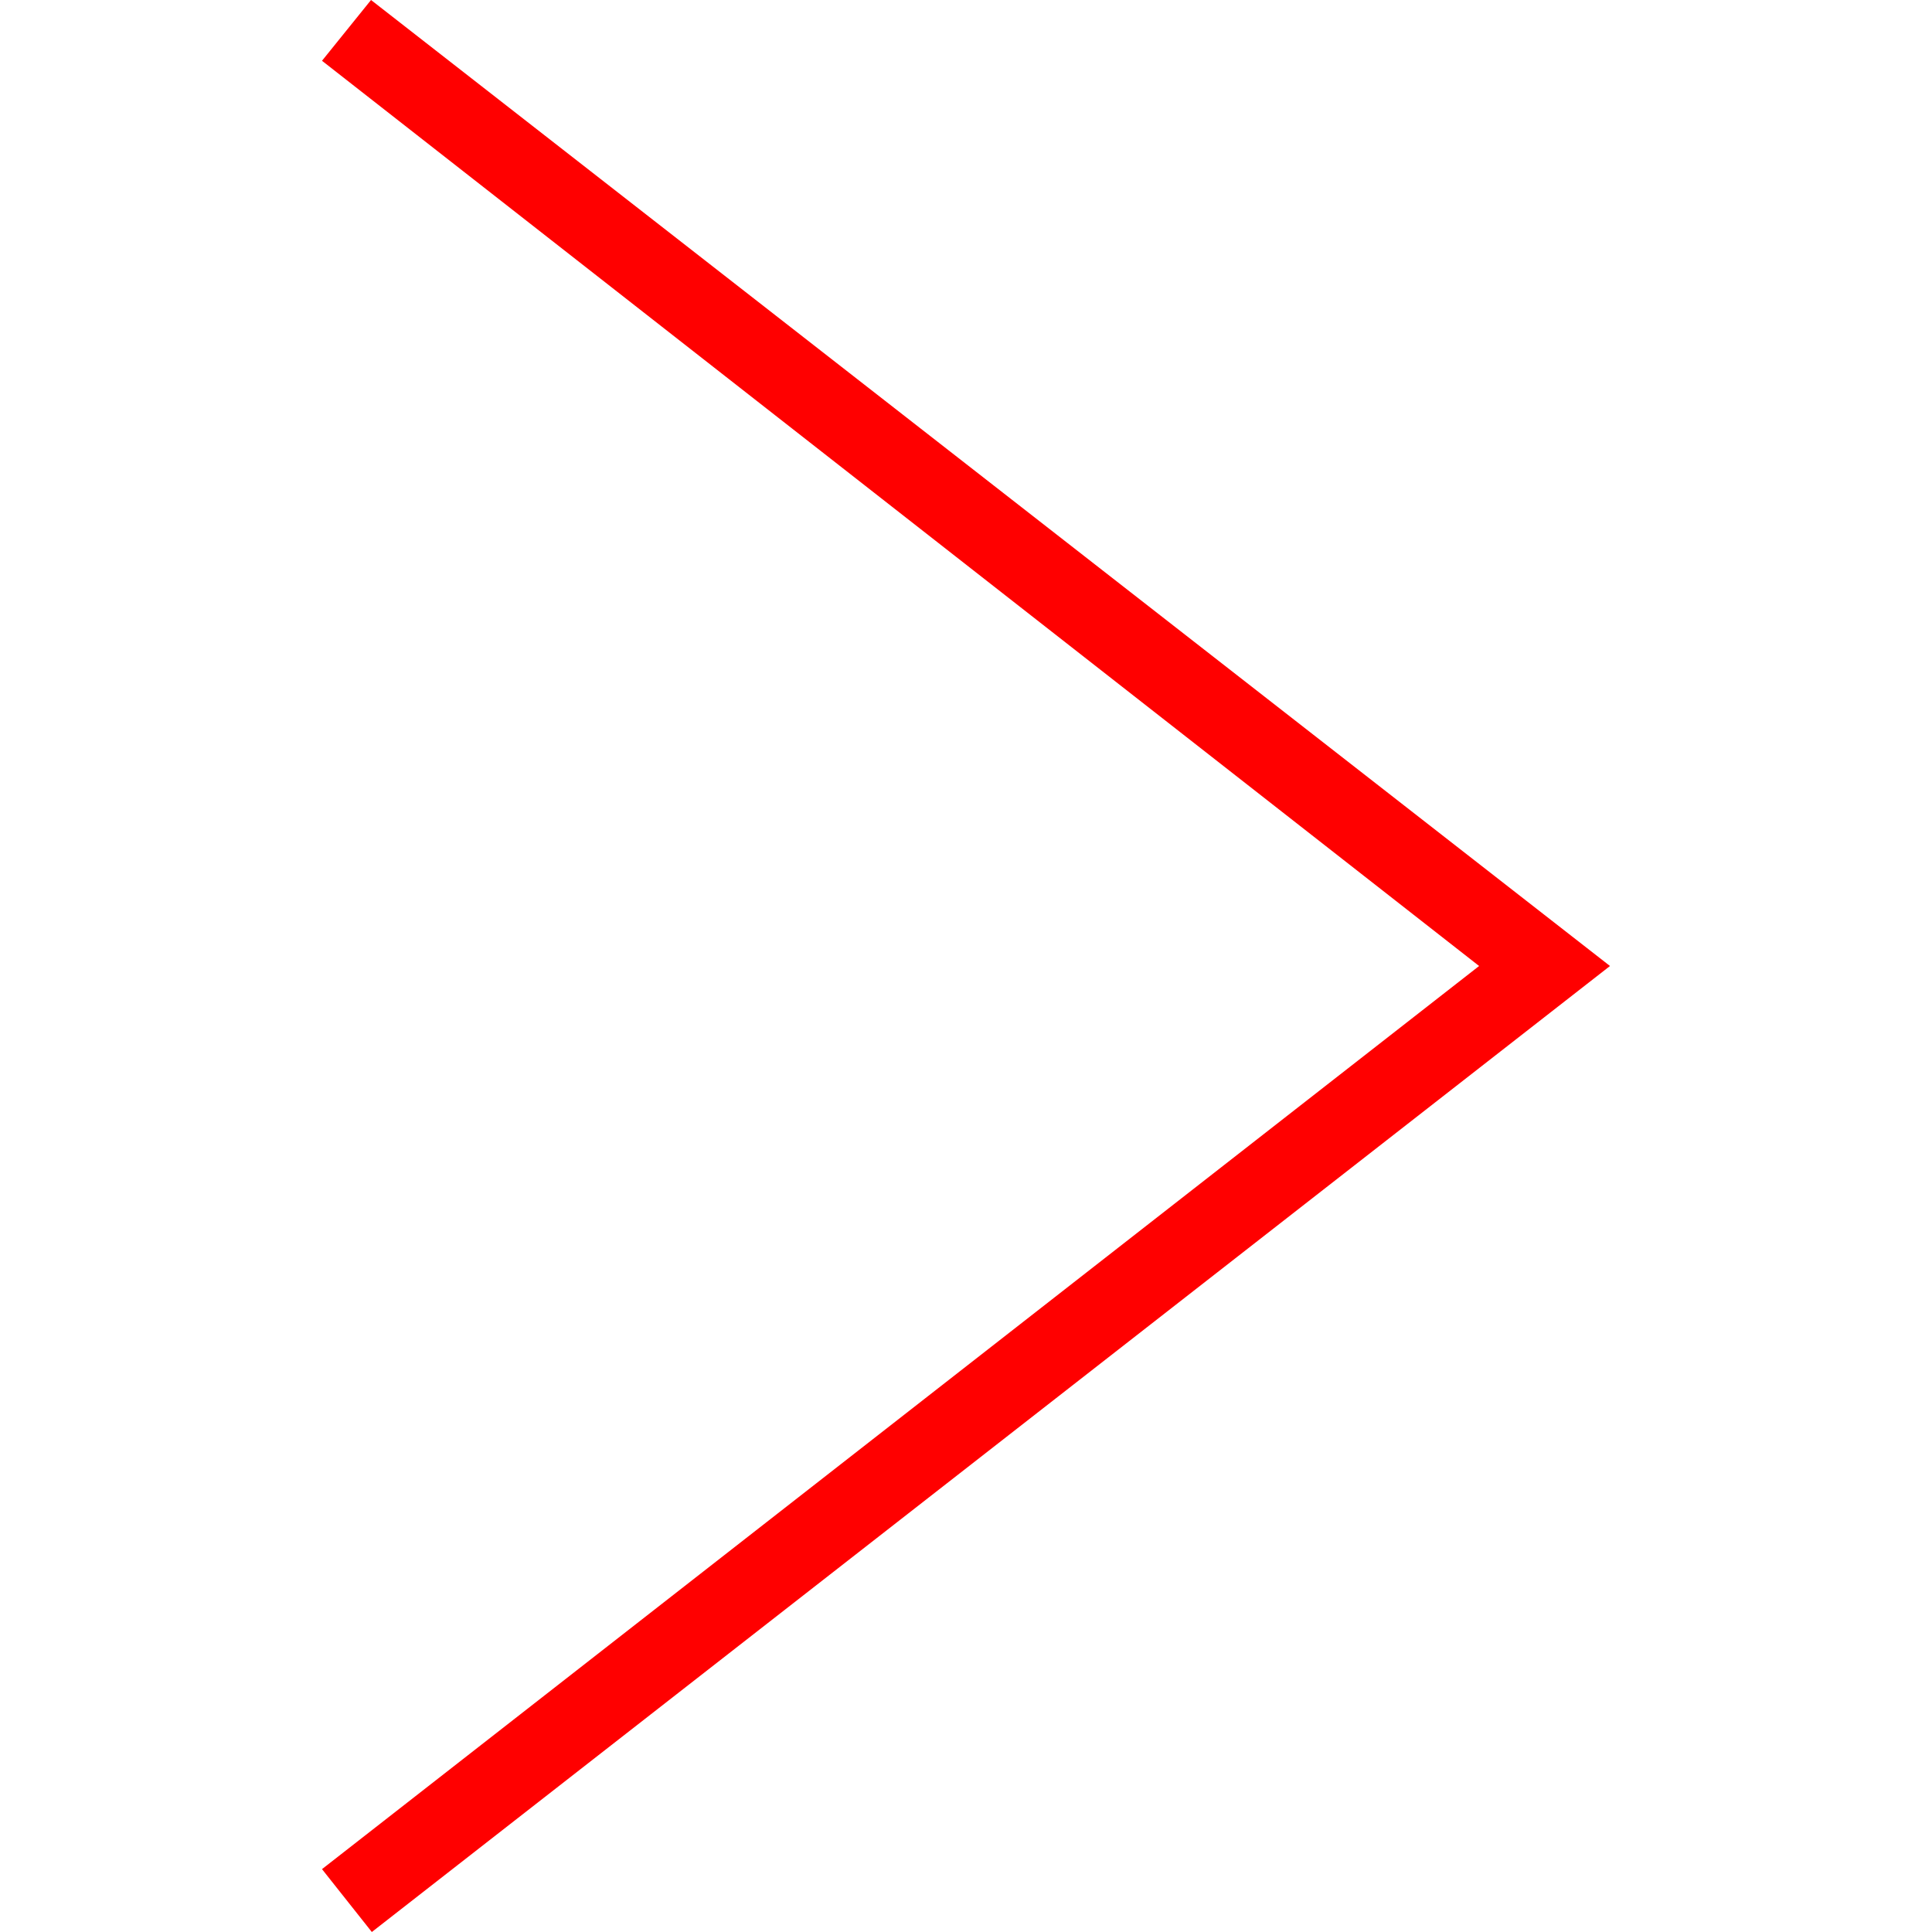
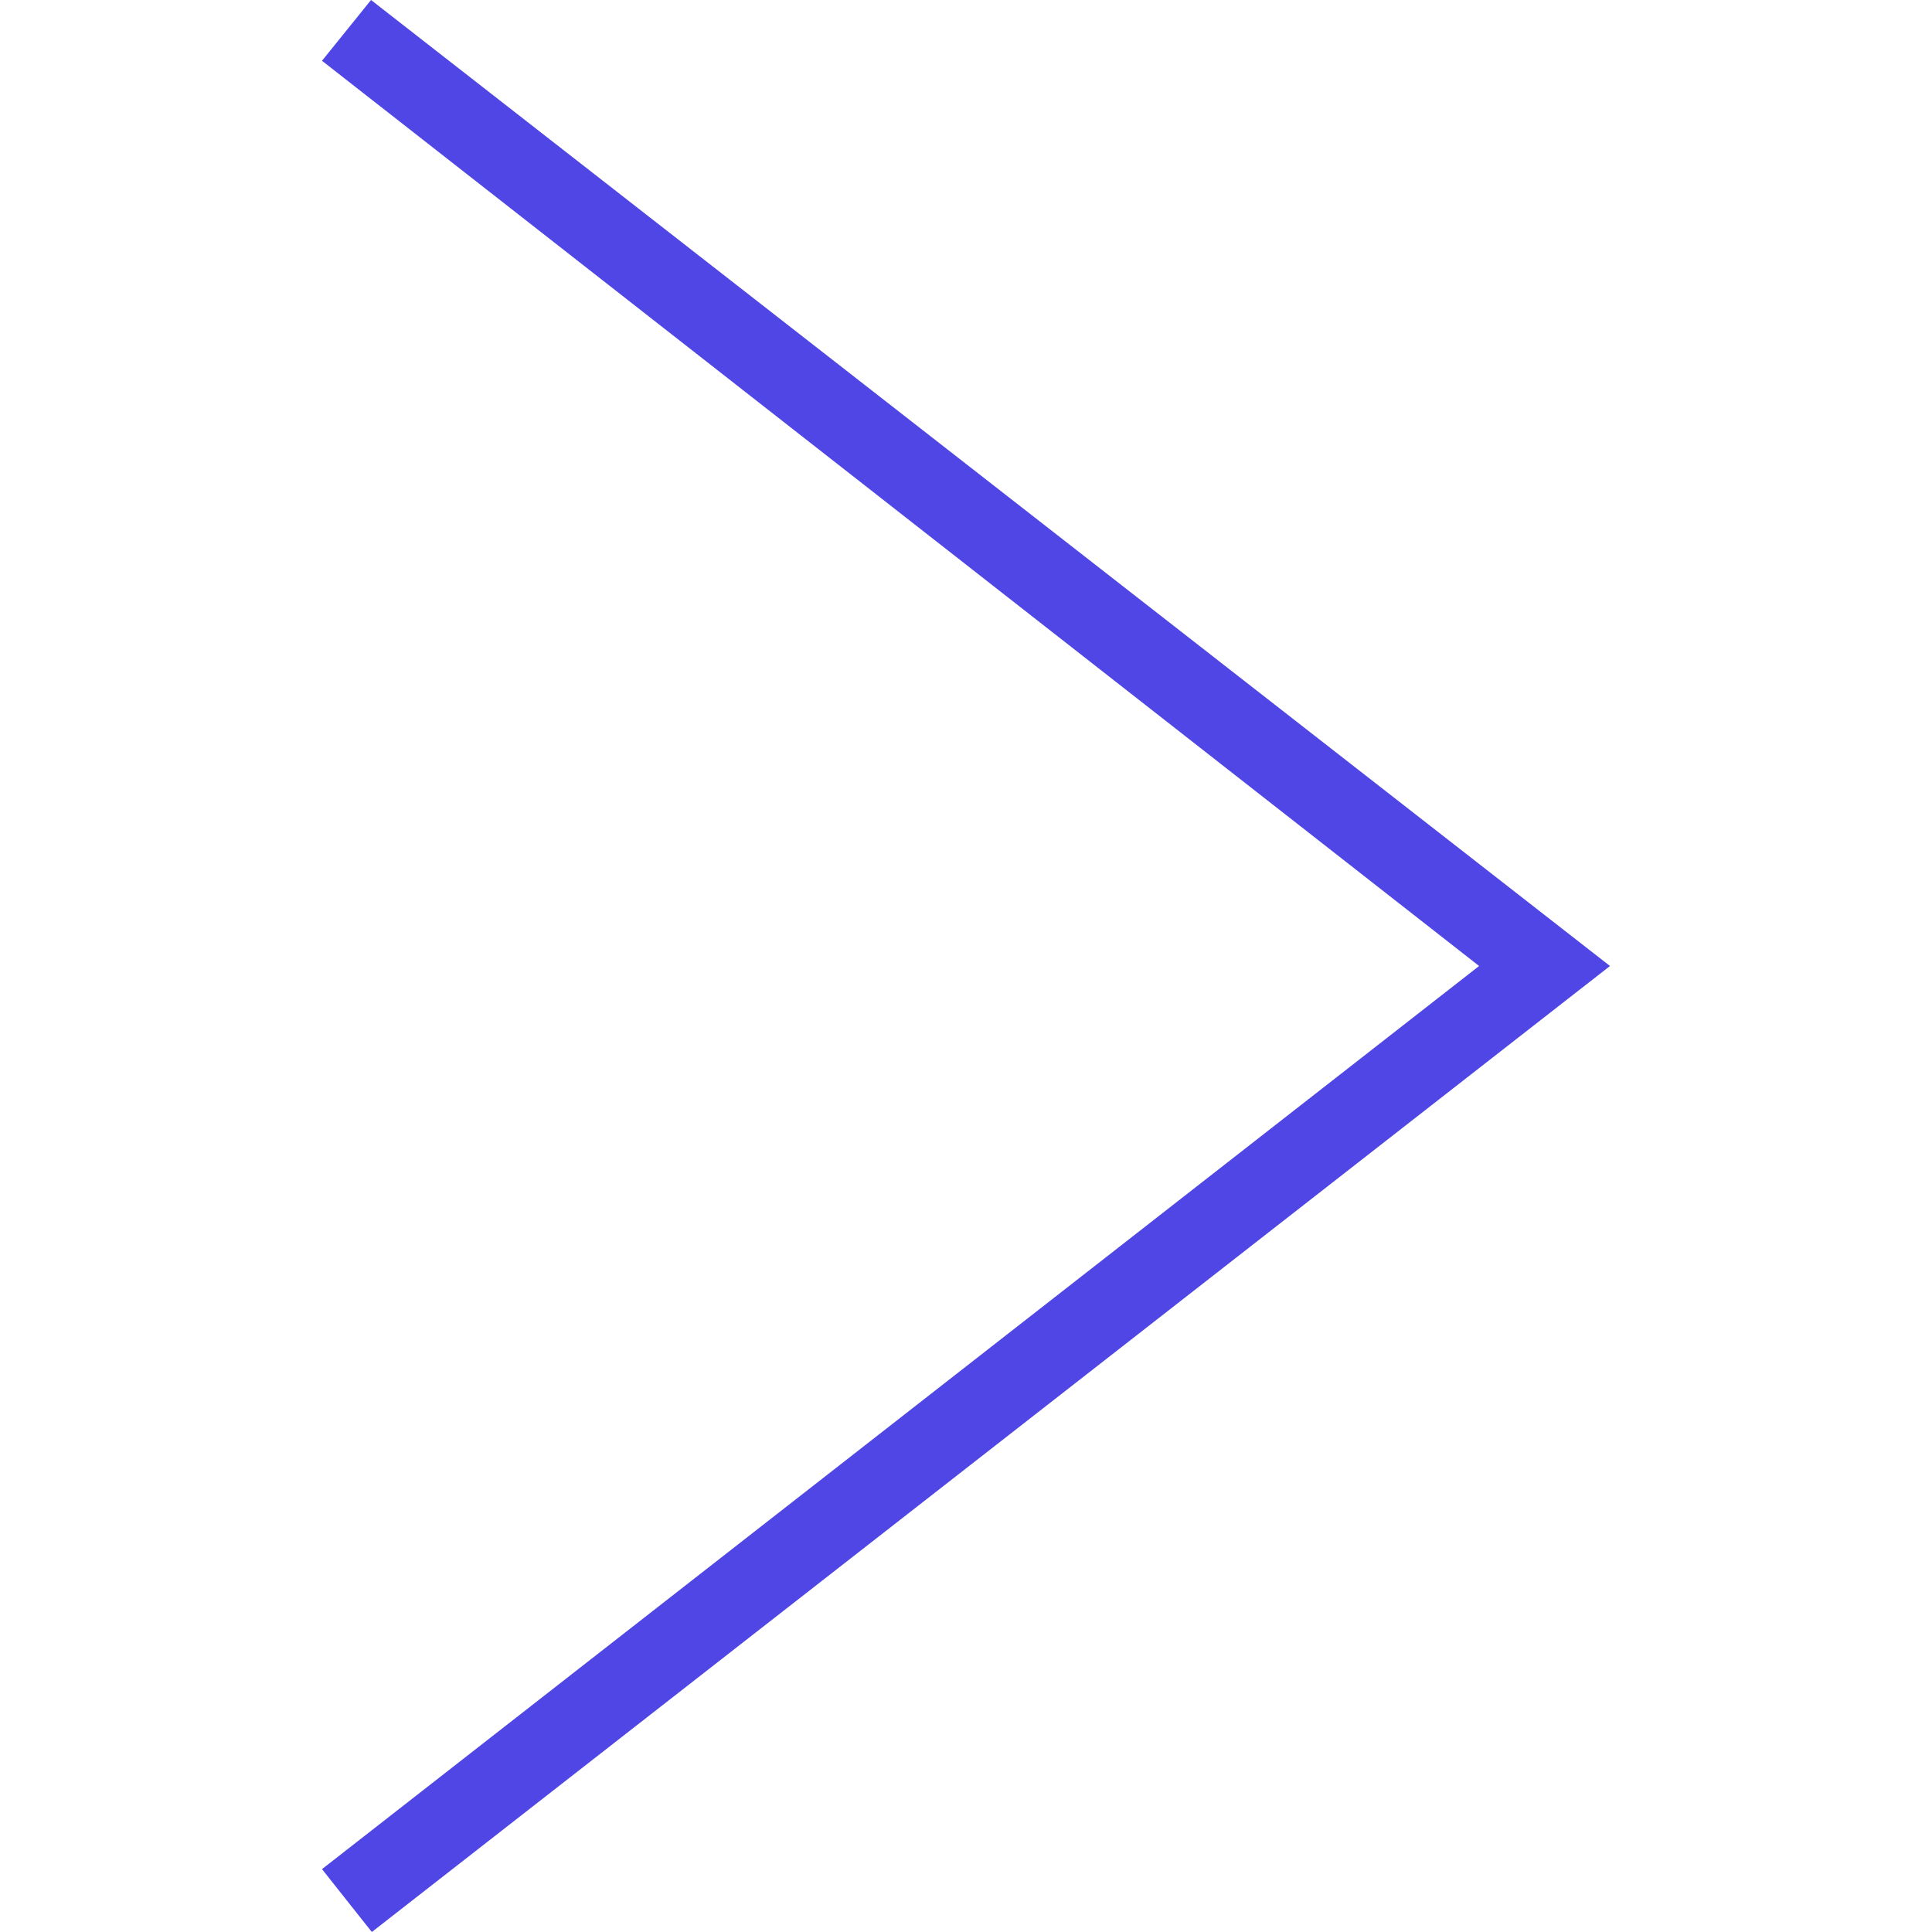
- <svg xmlns="http://www.w3.org/2000/svg" width="24" fill="red" height="24" fill-rule="evenodd" clip-rule="evenodd">
+ <svg xmlns="http://www.w3.org/2000/svg" width="24" fill="#4f46e5" height="24" fill-rule="evenodd" clip-rule="evenodd">
  <path d="M4 .755l14.374 11.245-14.374 11.219.619.781 15.381-12-15.391-12-.609.755z" />
</svg>
